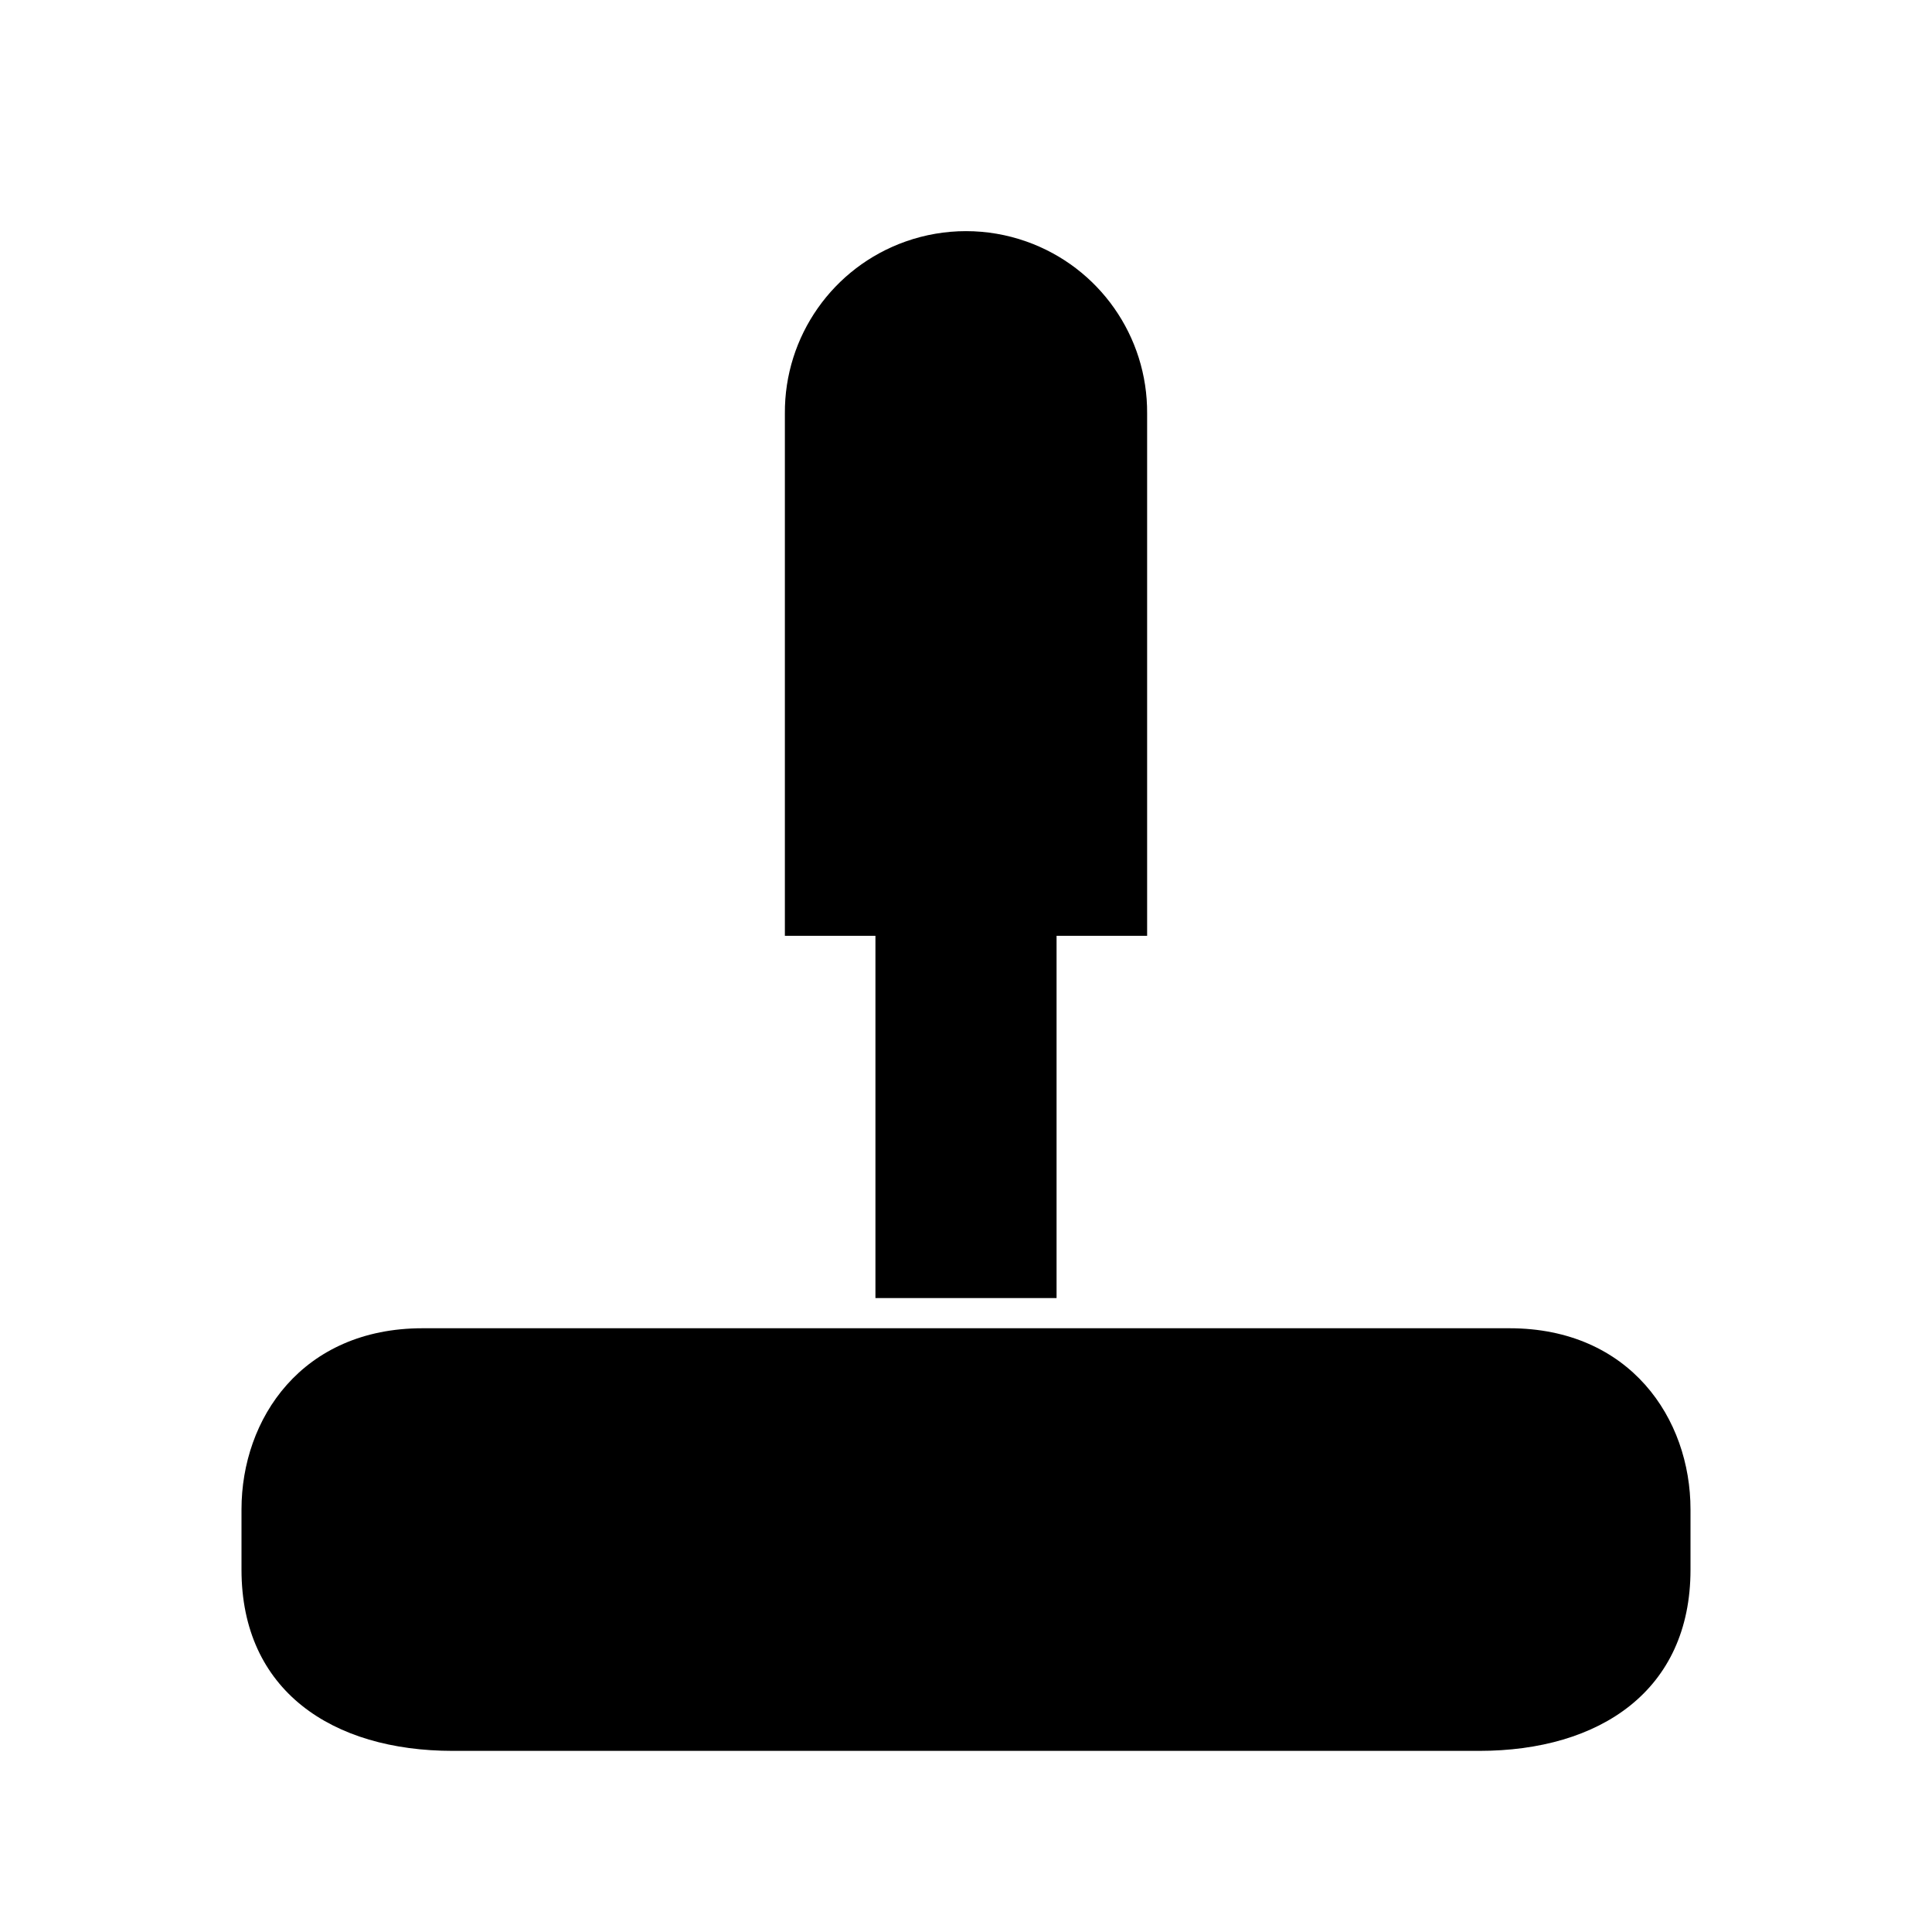
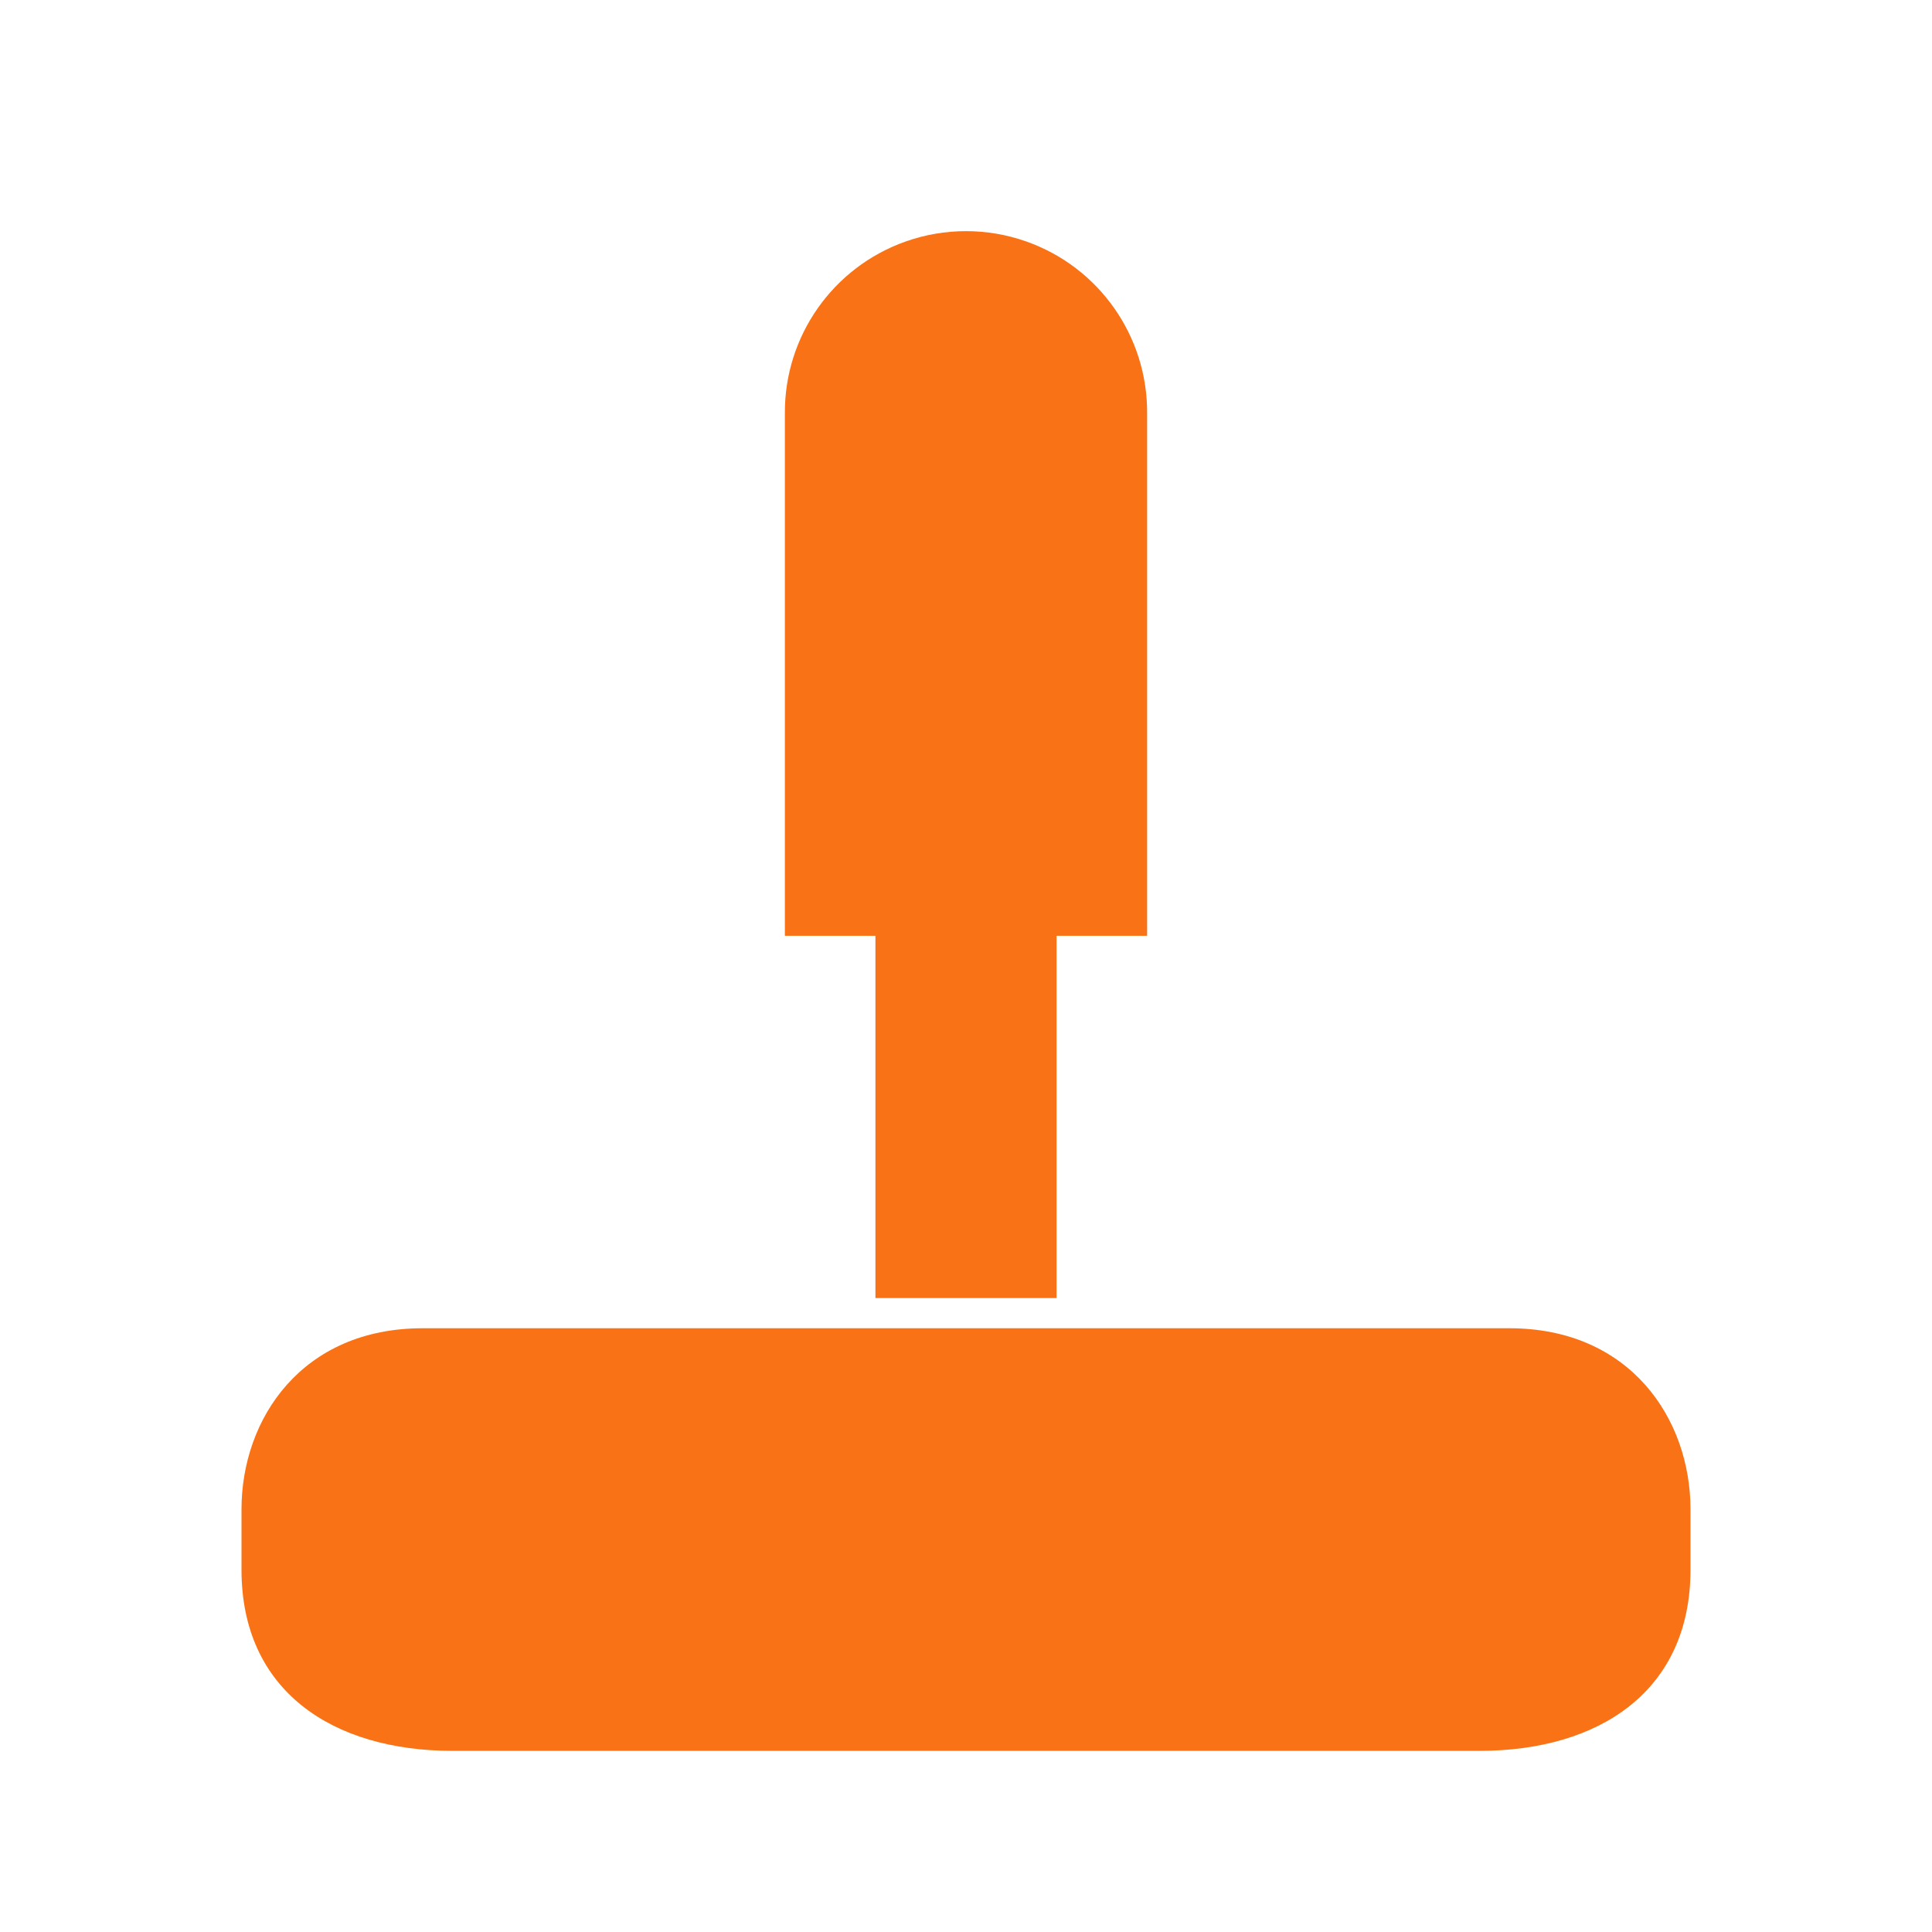
- <svg xmlns="http://www.w3.org/2000/svg" viewBox="0 0 64 64" fill="currentColor" role="img" aria-label="Joystick">
+ <svg xmlns="http://www.w3.org/2000/svg" viewBox="0 0 64 64" fill="#f97316" role="img" aria-label="Joystick">
  <path d="M30 8a6 6 0 0 1 4 0 6 6 0 0 1 4 5.7V31h-12V13.7A6 6 0 0 1 30 8Z" />
  <rect x="29" y="29" width="6" height="14" />
  <path d="M14 44h36c4 0 6 3 6 6v2c0 4-3 6-7 6H15c-4 0-7-2-7-6v-2c0-3 2-6 6-6Z" />
</svg>
